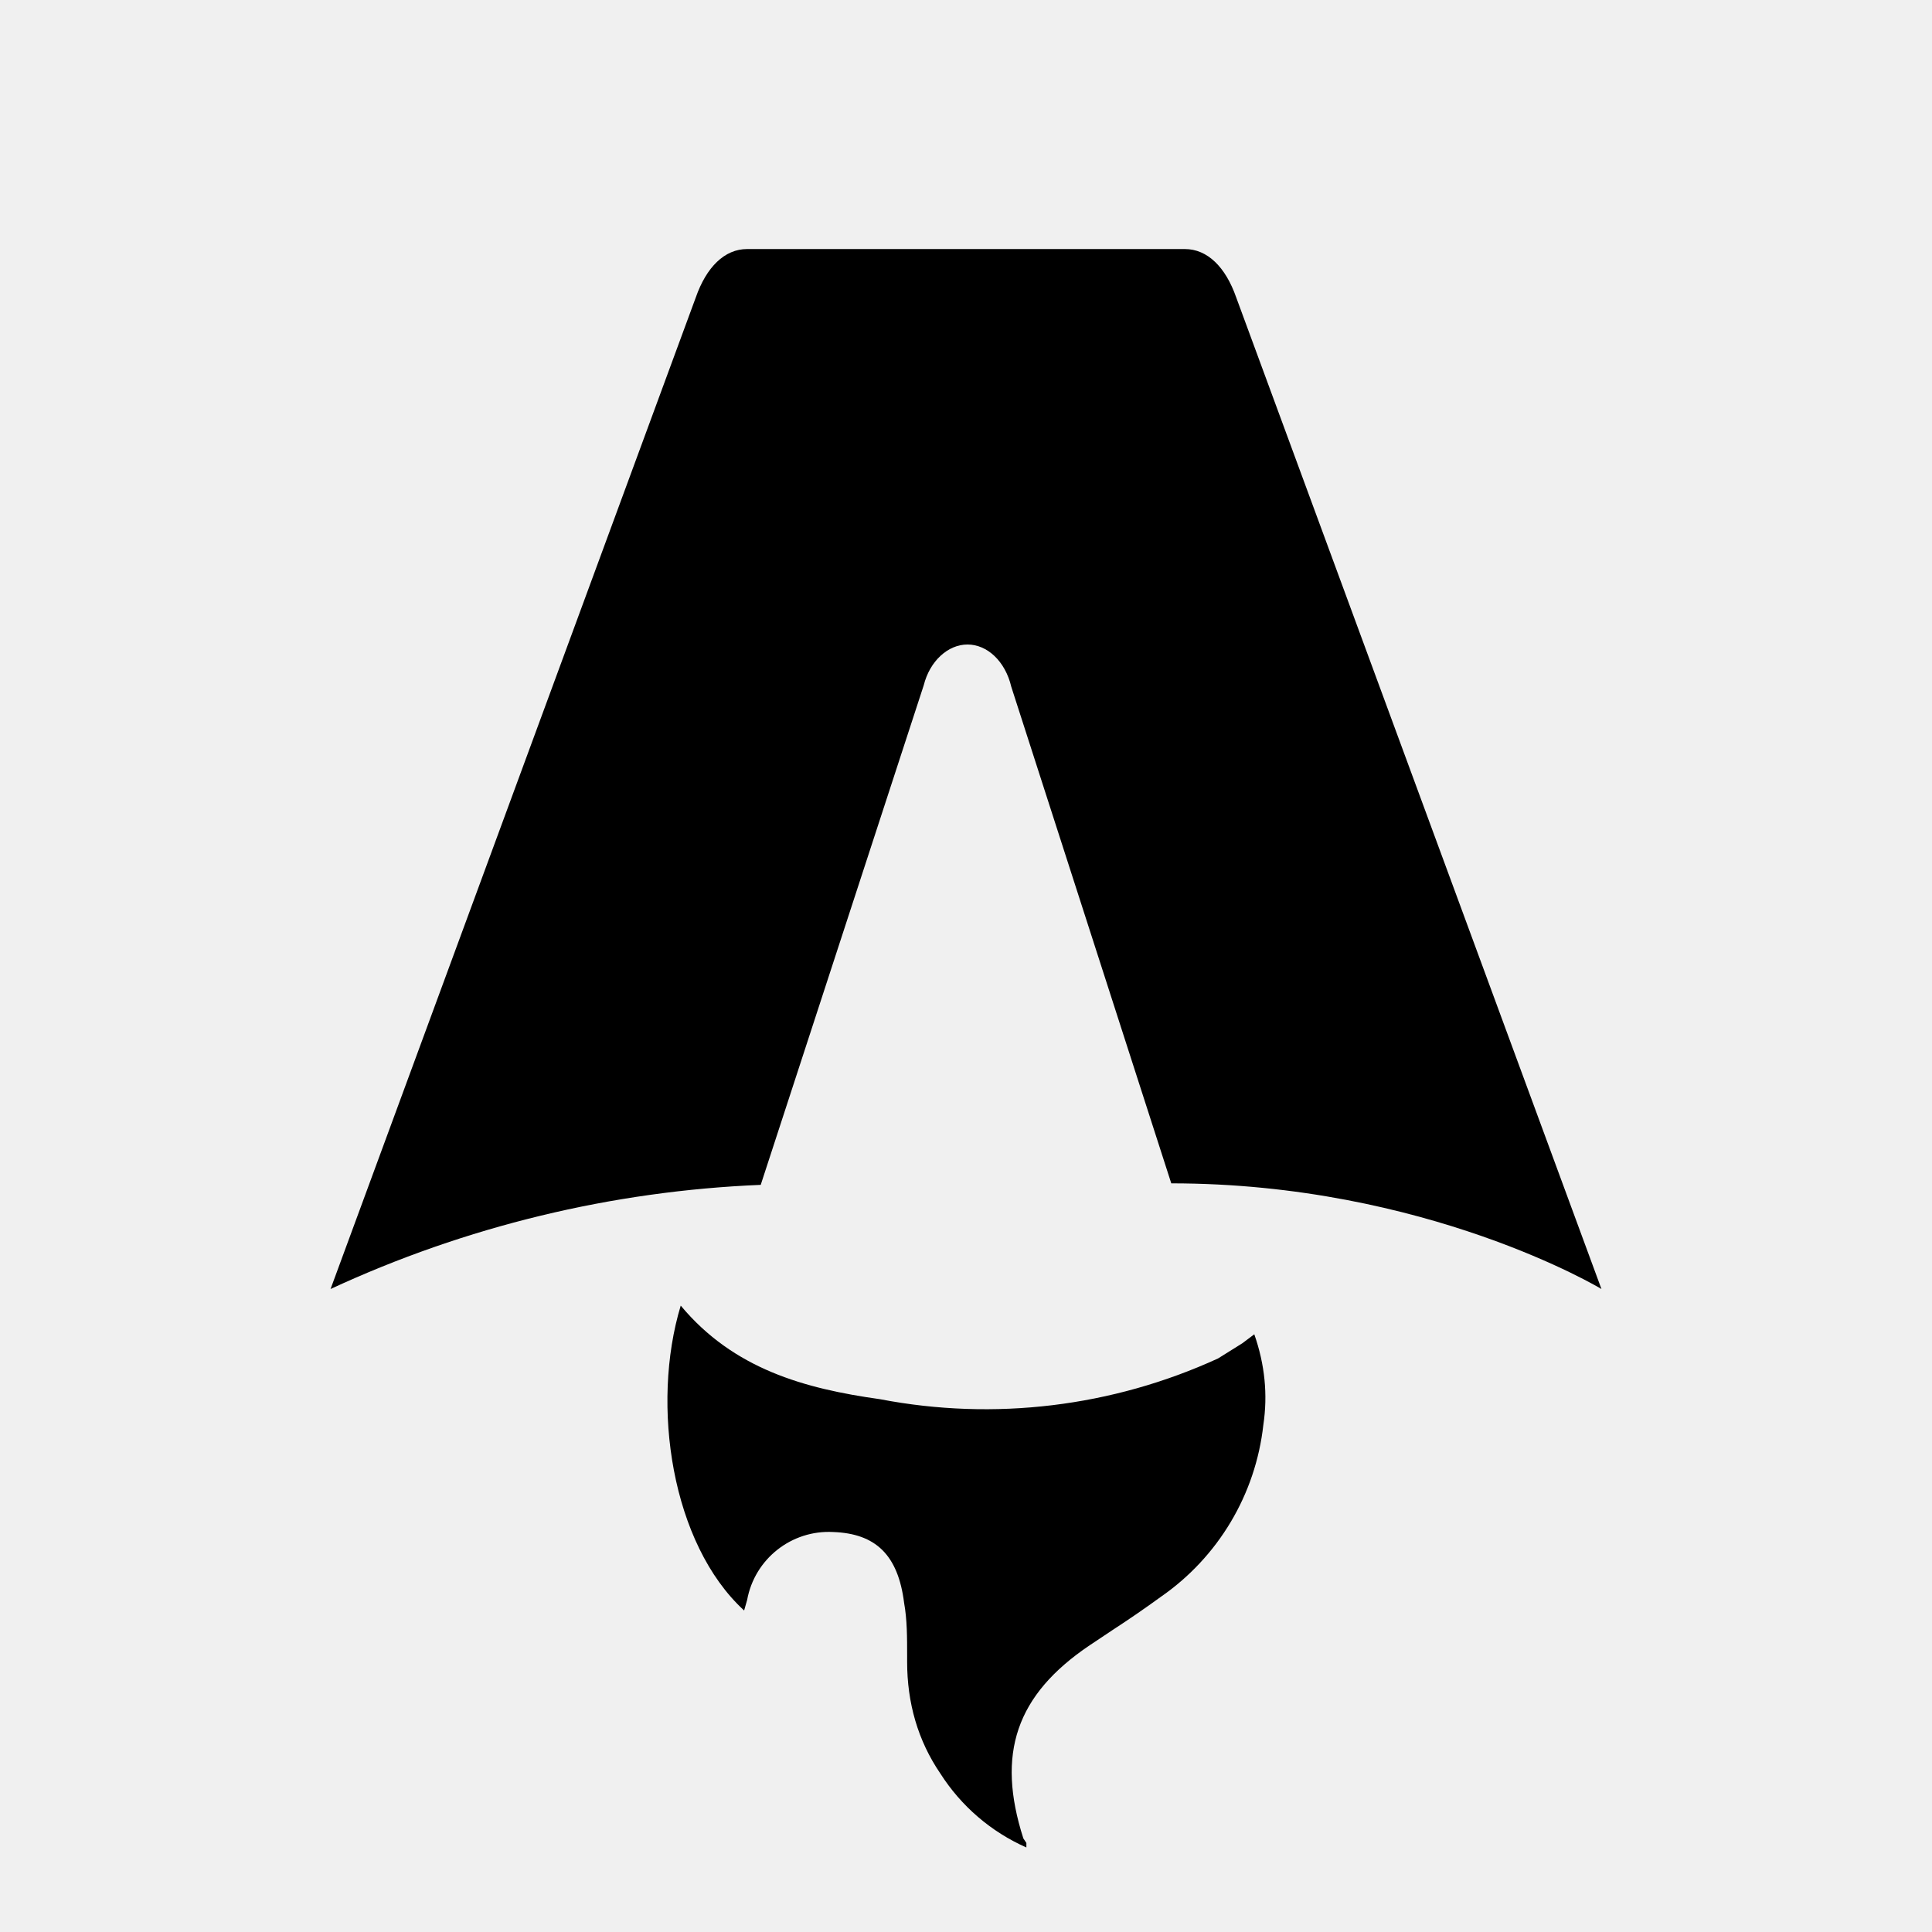
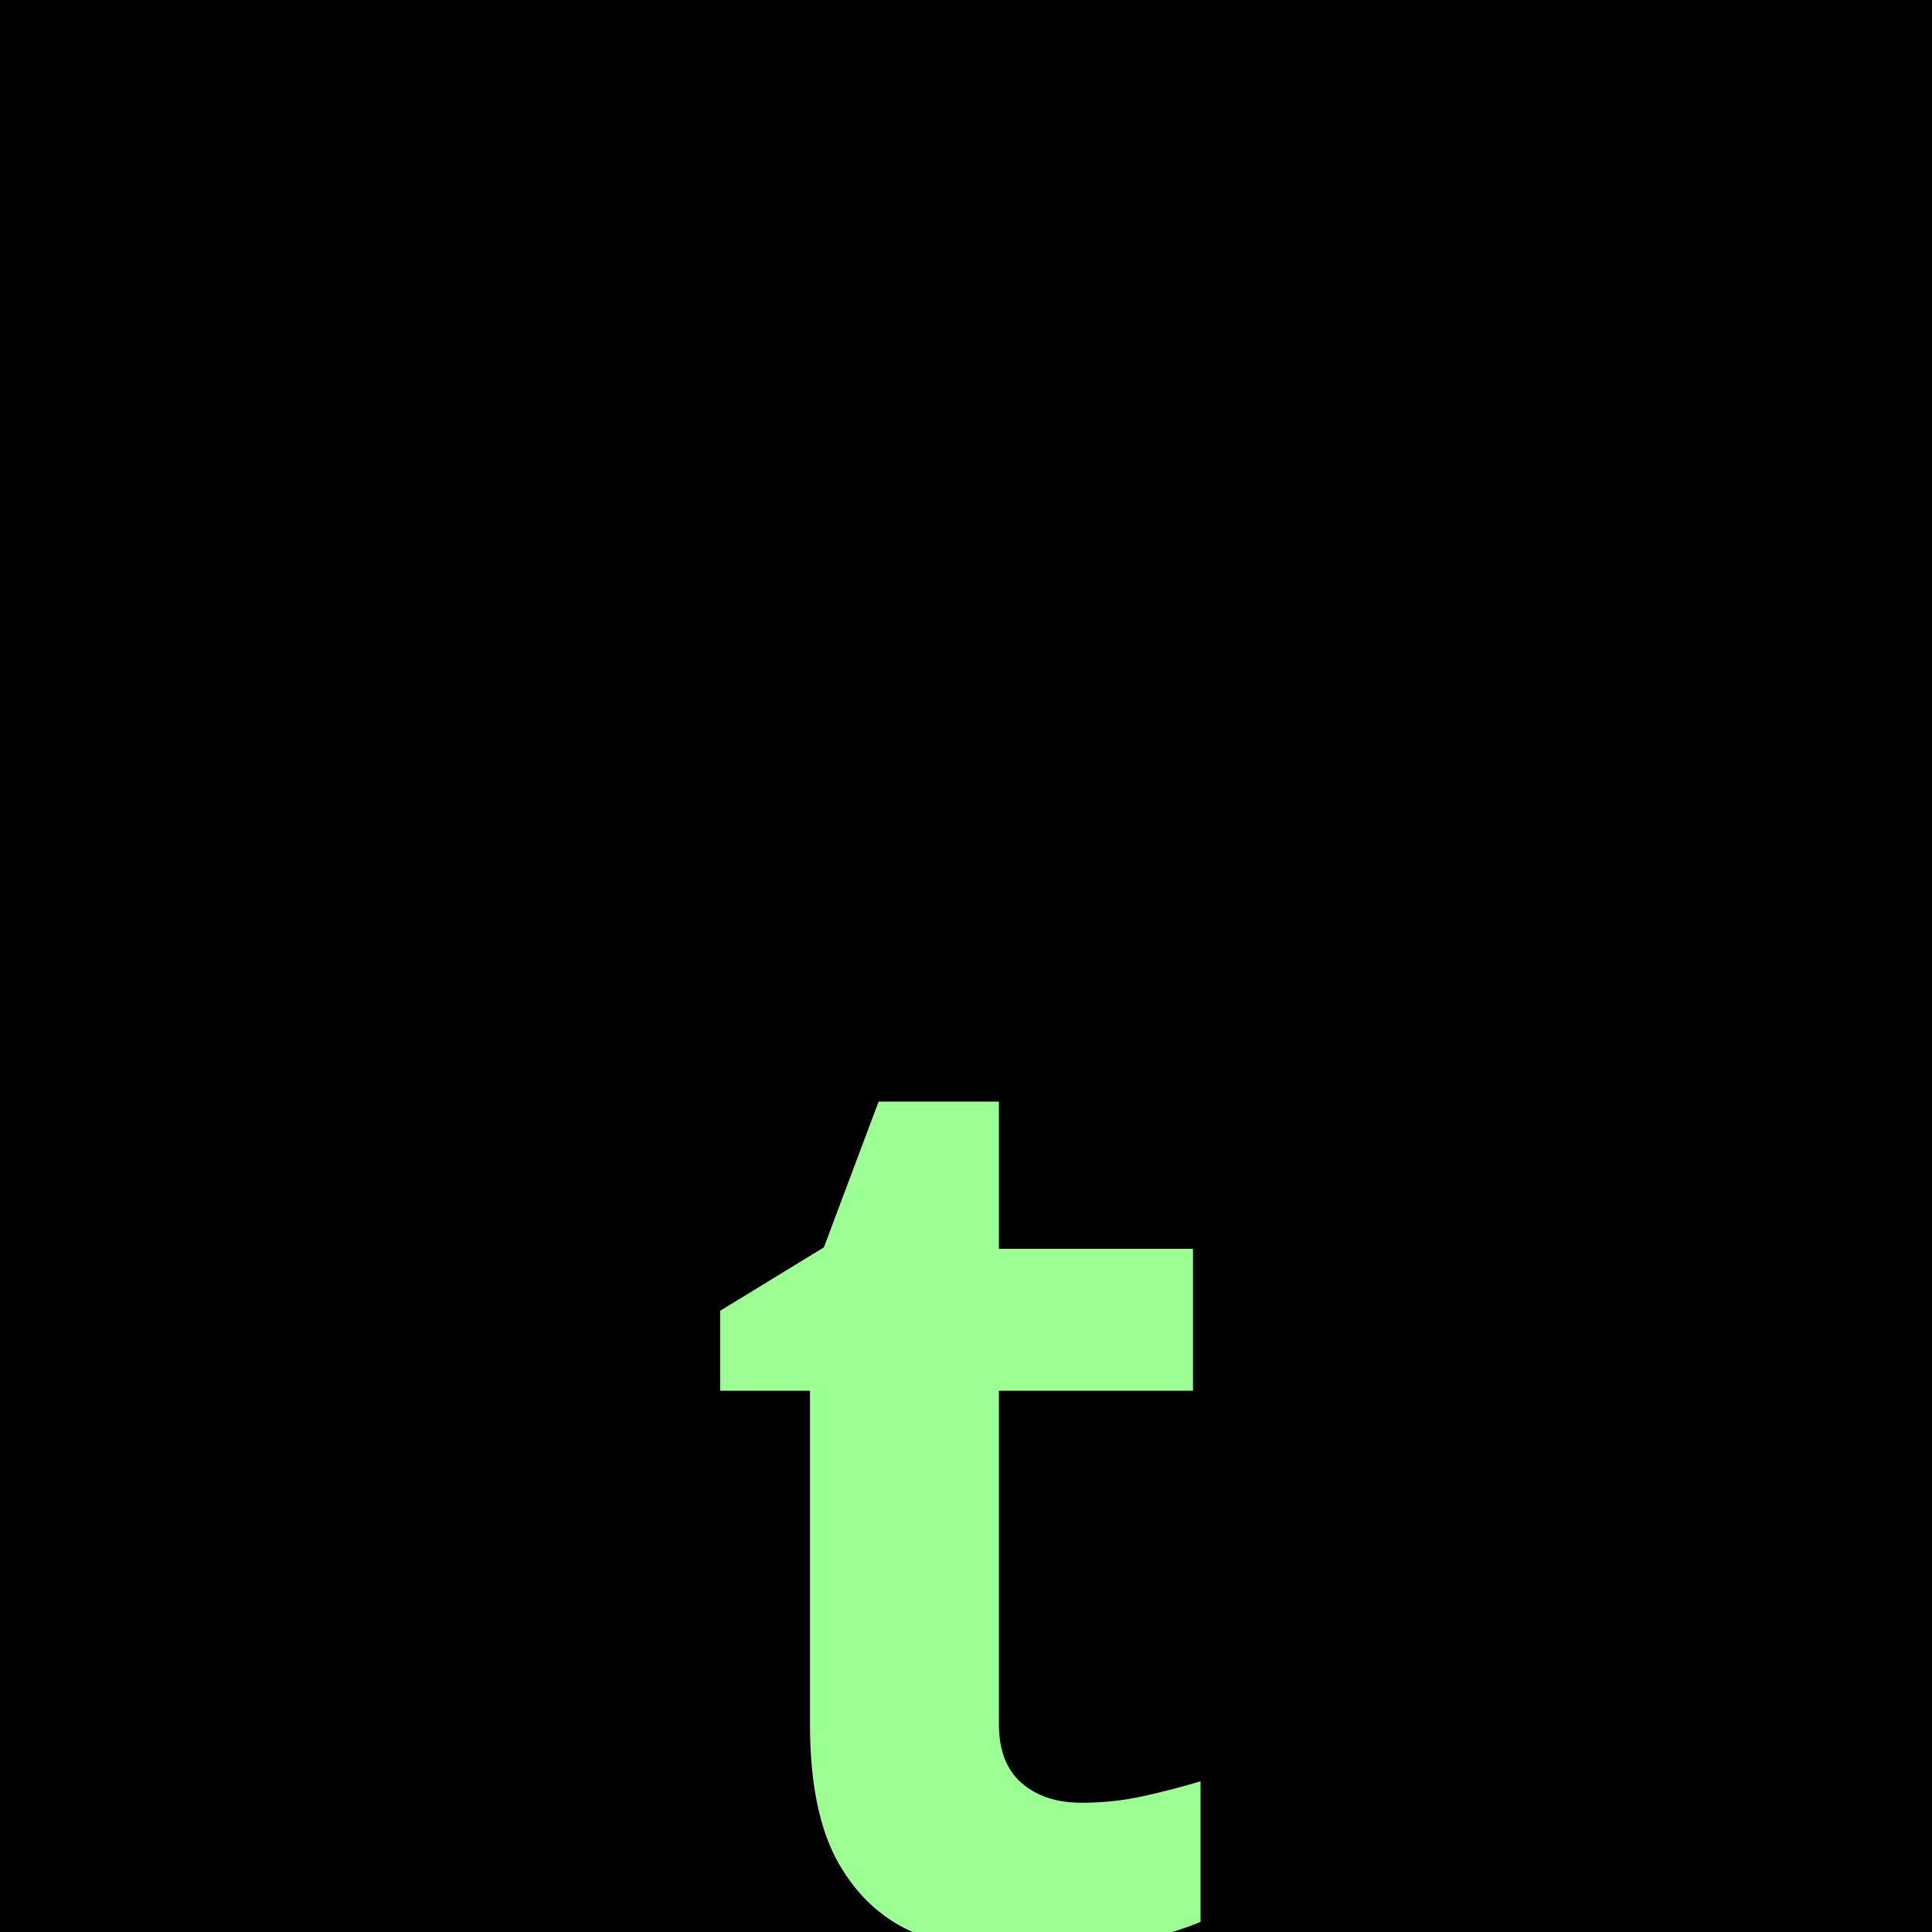
- <svg xmlns="http://www.w3.org/2000/svg" fill="none" viewBox="0 0 128 128">
-   <path d="M50.4 78.5a75.1 75.1 0 0 0-28.5 6.9l24.2-65.7c.7-2 1.9-3.2 3.4-3.2h29c1.5 0 2.7 1.2 3.4 3.2l24.2 65.7s-11.6-7-28.5-7L67 45.5c-.4-1.7-1.6-2.8-2.9-2.8-1.3 0-2.5 1.1-2.9 2.7L50.4 78.5Zm-1.1 28.2Zm-4.2-20.2c-2 6.6-.6 15.8 4.2 20.2a17.5 17.5 0 0 1 .2-.7 5.5 5.5 0 0 1 5.7-4.5c2.8.1 4.3 1.5 4.7 4.7.2 1.1.2 2.3.2 3.5v.4c0 2.7.7 5.2 2.2 7.4a13 13 0 0 0 5.7 4.9v-.3l-.2-.3c-1.8-5.6-.5-9.5 4.4-12.8l1.5-1a73 73 0 0 0 3.2-2.2 16 16 0 0 0 6.8-11.4c.3-2 .1-4-.6-6l-.8.6-1.6 1a37 37 0 0 1-22.4 2.7c-5-.7-9.7-2-13.2-6.2Z" />
-   <style>
-         path { fill: #000; }
-         @media (prefers-color-scheme: dark) {
-             path { fill: #FFF; }
-         }
-     </style>
+ <svg xmlns="http://www.w3.org/2000/svg" viewBox="0 0 128 128">
+   <rect width="128" height="128" fill="#000" />
+   <text x="64" y="96" font-family="Doto, sans-serif" font-weight="700" font-size="84" fill="#9cff93" text-anchor="middle" dominant-baseline="central">t</text>
</svg>
